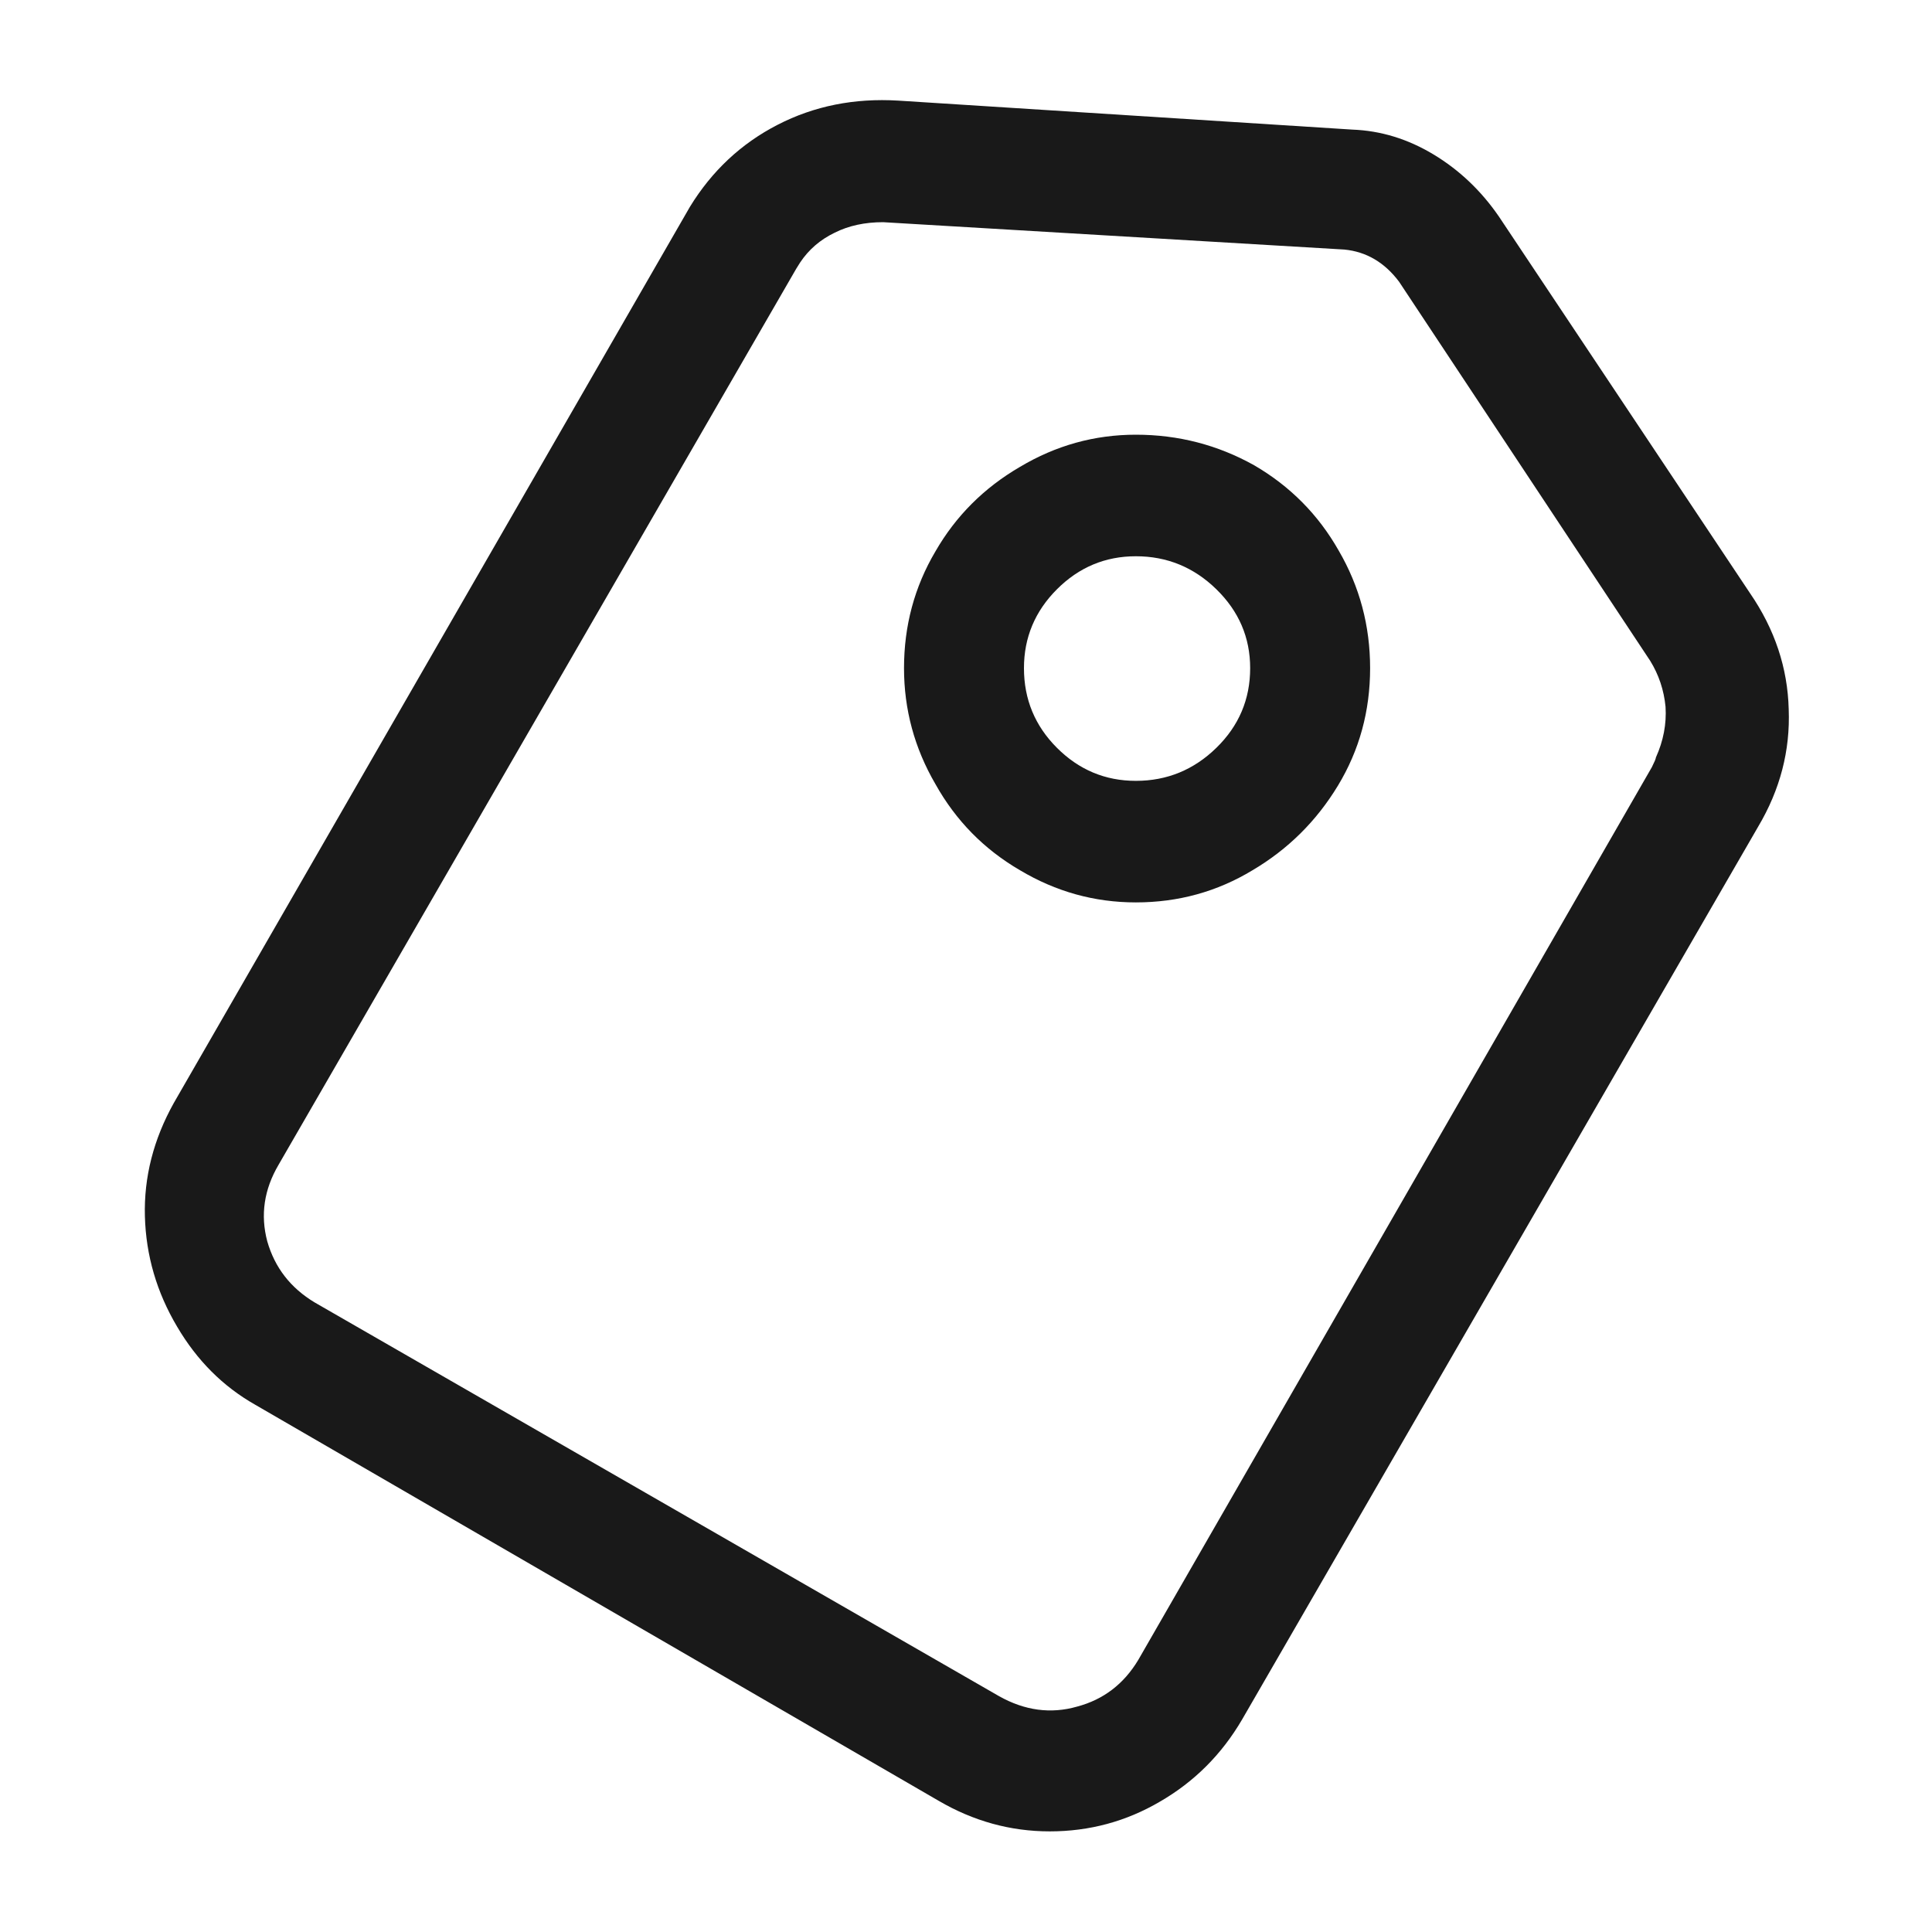
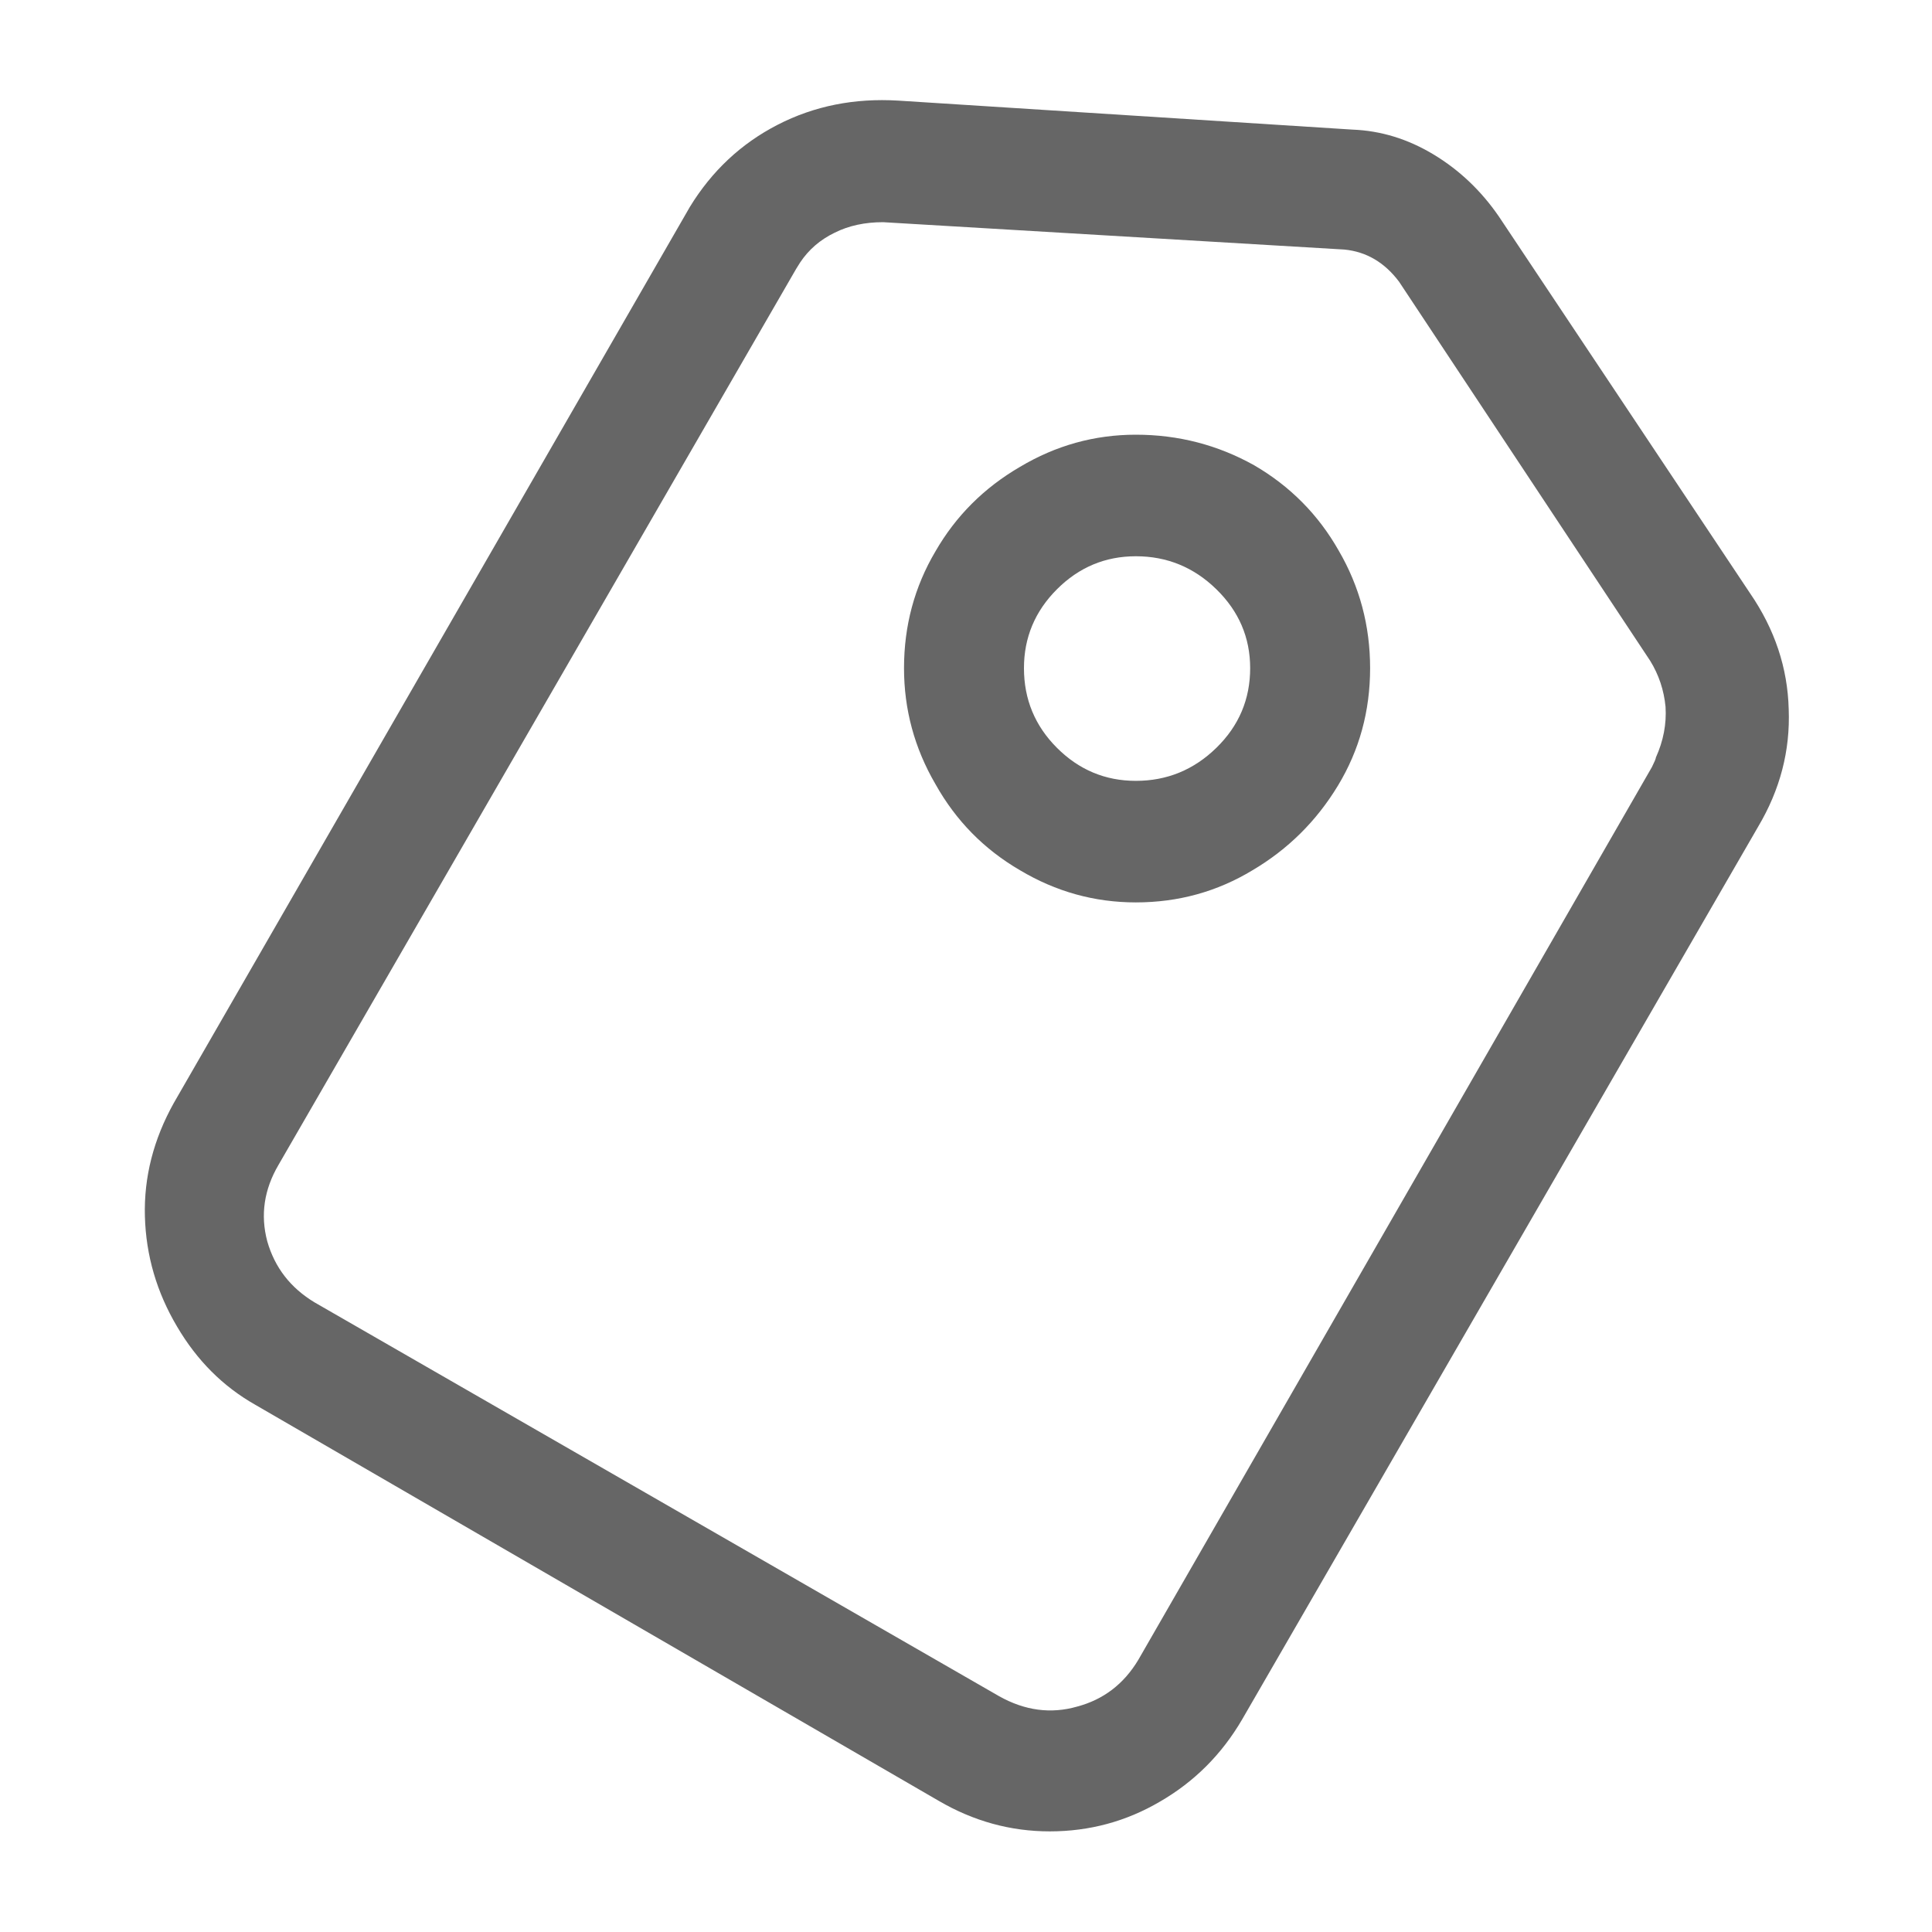
<svg xmlns="http://www.w3.org/2000/svg" width="24" height="24">
  <rect width="24" height="24" opacity="0" />
  <g>
-     <path d="M21.84 10.27Q22.25 9.58 22.22 8.81Q22.2 8.04 21.74 7.37L18.62 2.69Q18.29 2.21 17.81 1.92Q17.33 1.63 16.8 1.61L11.16 1.25Q10.34 1.2 9.66 1.55Q8.98 1.9 8.57 2.57L2.16 13.7Q1.78 14.38 1.8 15.11Q1.82 15.84 2.2 16.48Q2.57 17.11 3.17 17.45L11.66 22.37Q12.31 22.75 13.04 22.75Q13.78 22.75 14.41 22.38Q15.05 22.01 15.43 21.36L21.84 10.27ZM16.7 3.1Q17.11 3.14 17.38 3.5L20.5 8.21Q20.66 8.47 20.69 8.78Q20.71 9.1 20.57 9.41Q20.57 9.43 20.52 9.53L14.14 20.62Q13.87 21.07 13.38 21.2Q12.89 21.34 12.41 21.07L3.91 16.18Q3.46 15.91 3.32 15.42Q3.19 14.93 3.46 14.47L9.89 3.34L9.94 3.26Q10.1 3.02 10.37 2.89Q10.63 2.76 10.97 2.76L16.7 3.1ZM14.11 11.21Q14.9 11.21 15.56 10.81Q16.22 10.42 16.62 9.76Q17.02 9.1 17.02 8.3Q17.02 7.51 16.63 6.84Q16.25 6.17 15.58 5.78Q14.9 5.4 14.11 5.4Q13.34 5.4 12.67 5.8Q12 6.19 11.62 6.85Q11.23 7.51 11.23 8.3Q11.23 9.07 11.62 9.74Q12 10.42 12.67 10.81Q13.34 11.21 14.11 11.21ZM14.11 6.91Q14.69 6.91 15.11 7.32Q15.53 7.73 15.53 8.3Q15.53 8.88 15.11 9.29Q14.69 9.7 14.11 9.7Q13.54 9.7 13.13 9.29Q12.72 8.88 12.72 8.3Q12.72 7.73 13.13 7.32Q13.54 6.91 14.11 6.91Z" fill="rgba(0,0,0,0.902)" />
+     <path d="M21.84 10.27Q22.25 9.58 22.22 8.81Q22.2 8.04 21.74 7.37L18.62 2.69Q18.29 2.21 17.81 1.92Q17.33 1.63 16.8 1.61L11.16 1.25Q10.34 1.2 9.66 1.55Q8.98 1.9 8.57 2.57L2.16 13.7Q1.78 14.38 1.8 15.11Q1.82 15.84 2.2 16.48Q2.57 17.11 3.17 17.45L11.66 22.37Q12.31 22.75 13.04 22.75Q13.78 22.75 14.41 22.38Q15.05 22.01 15.43 21.36L21.84 10.27ZM16.7 3.1Q17.11 3.14 17.38 3.5L20.5 8.21Q20.66 8.47 20.69 8.78Q20.71 9.1 20.57 9.41Q20.57 9.43 20.52 9.53L14.14 20.62Q13.87 21.07 13.38 21.2Q12.89 21.34 12.41 21.07L3.91 16.18Q3.46 15.91 3.32 15.42Q3.19 14.93 3.46 14.47L9.89 3.34L9.94 3.26Q10.1 3.02 10.37 2.89Q10.63 2.76 10.97 2.76L16.7 3.1ZM14.11 11.21Q14.9 11.21 15.56 10.81Q16.22 10.42 16.62 9.76Q17.02 9.1 17.02 8.3Q17.02 7.51 16.63 6.84Q16.25 6.17 15.58 5.78Q14.9 5.4 14.11 5.4Q13.34 5.4 12.67 5.8Q12 6.19 11.62 6.85Q11.23 7.51 11.23 8.3Q11.23 9.07 11.62 9.74Q12 10.42 12.67 10.81Q13.34 11.21 14.11 11.21ZM14.11 6.91Q14.69 6.91 15.11 7.32Q15.53 7.73 15.53 8.3Q15.53 8.88 15.11 9.29Q14.69 9.7 14.11 9.7Q13.54 9.7 13.13 9.29Q12.72 8.88 12.72 8.3Q12.72 7.73 13.13 7.32Q13.54 6.91 14.11 6.91Z" fill="rgba(0,0,0,0.6)" />
  </g>
</svg>
